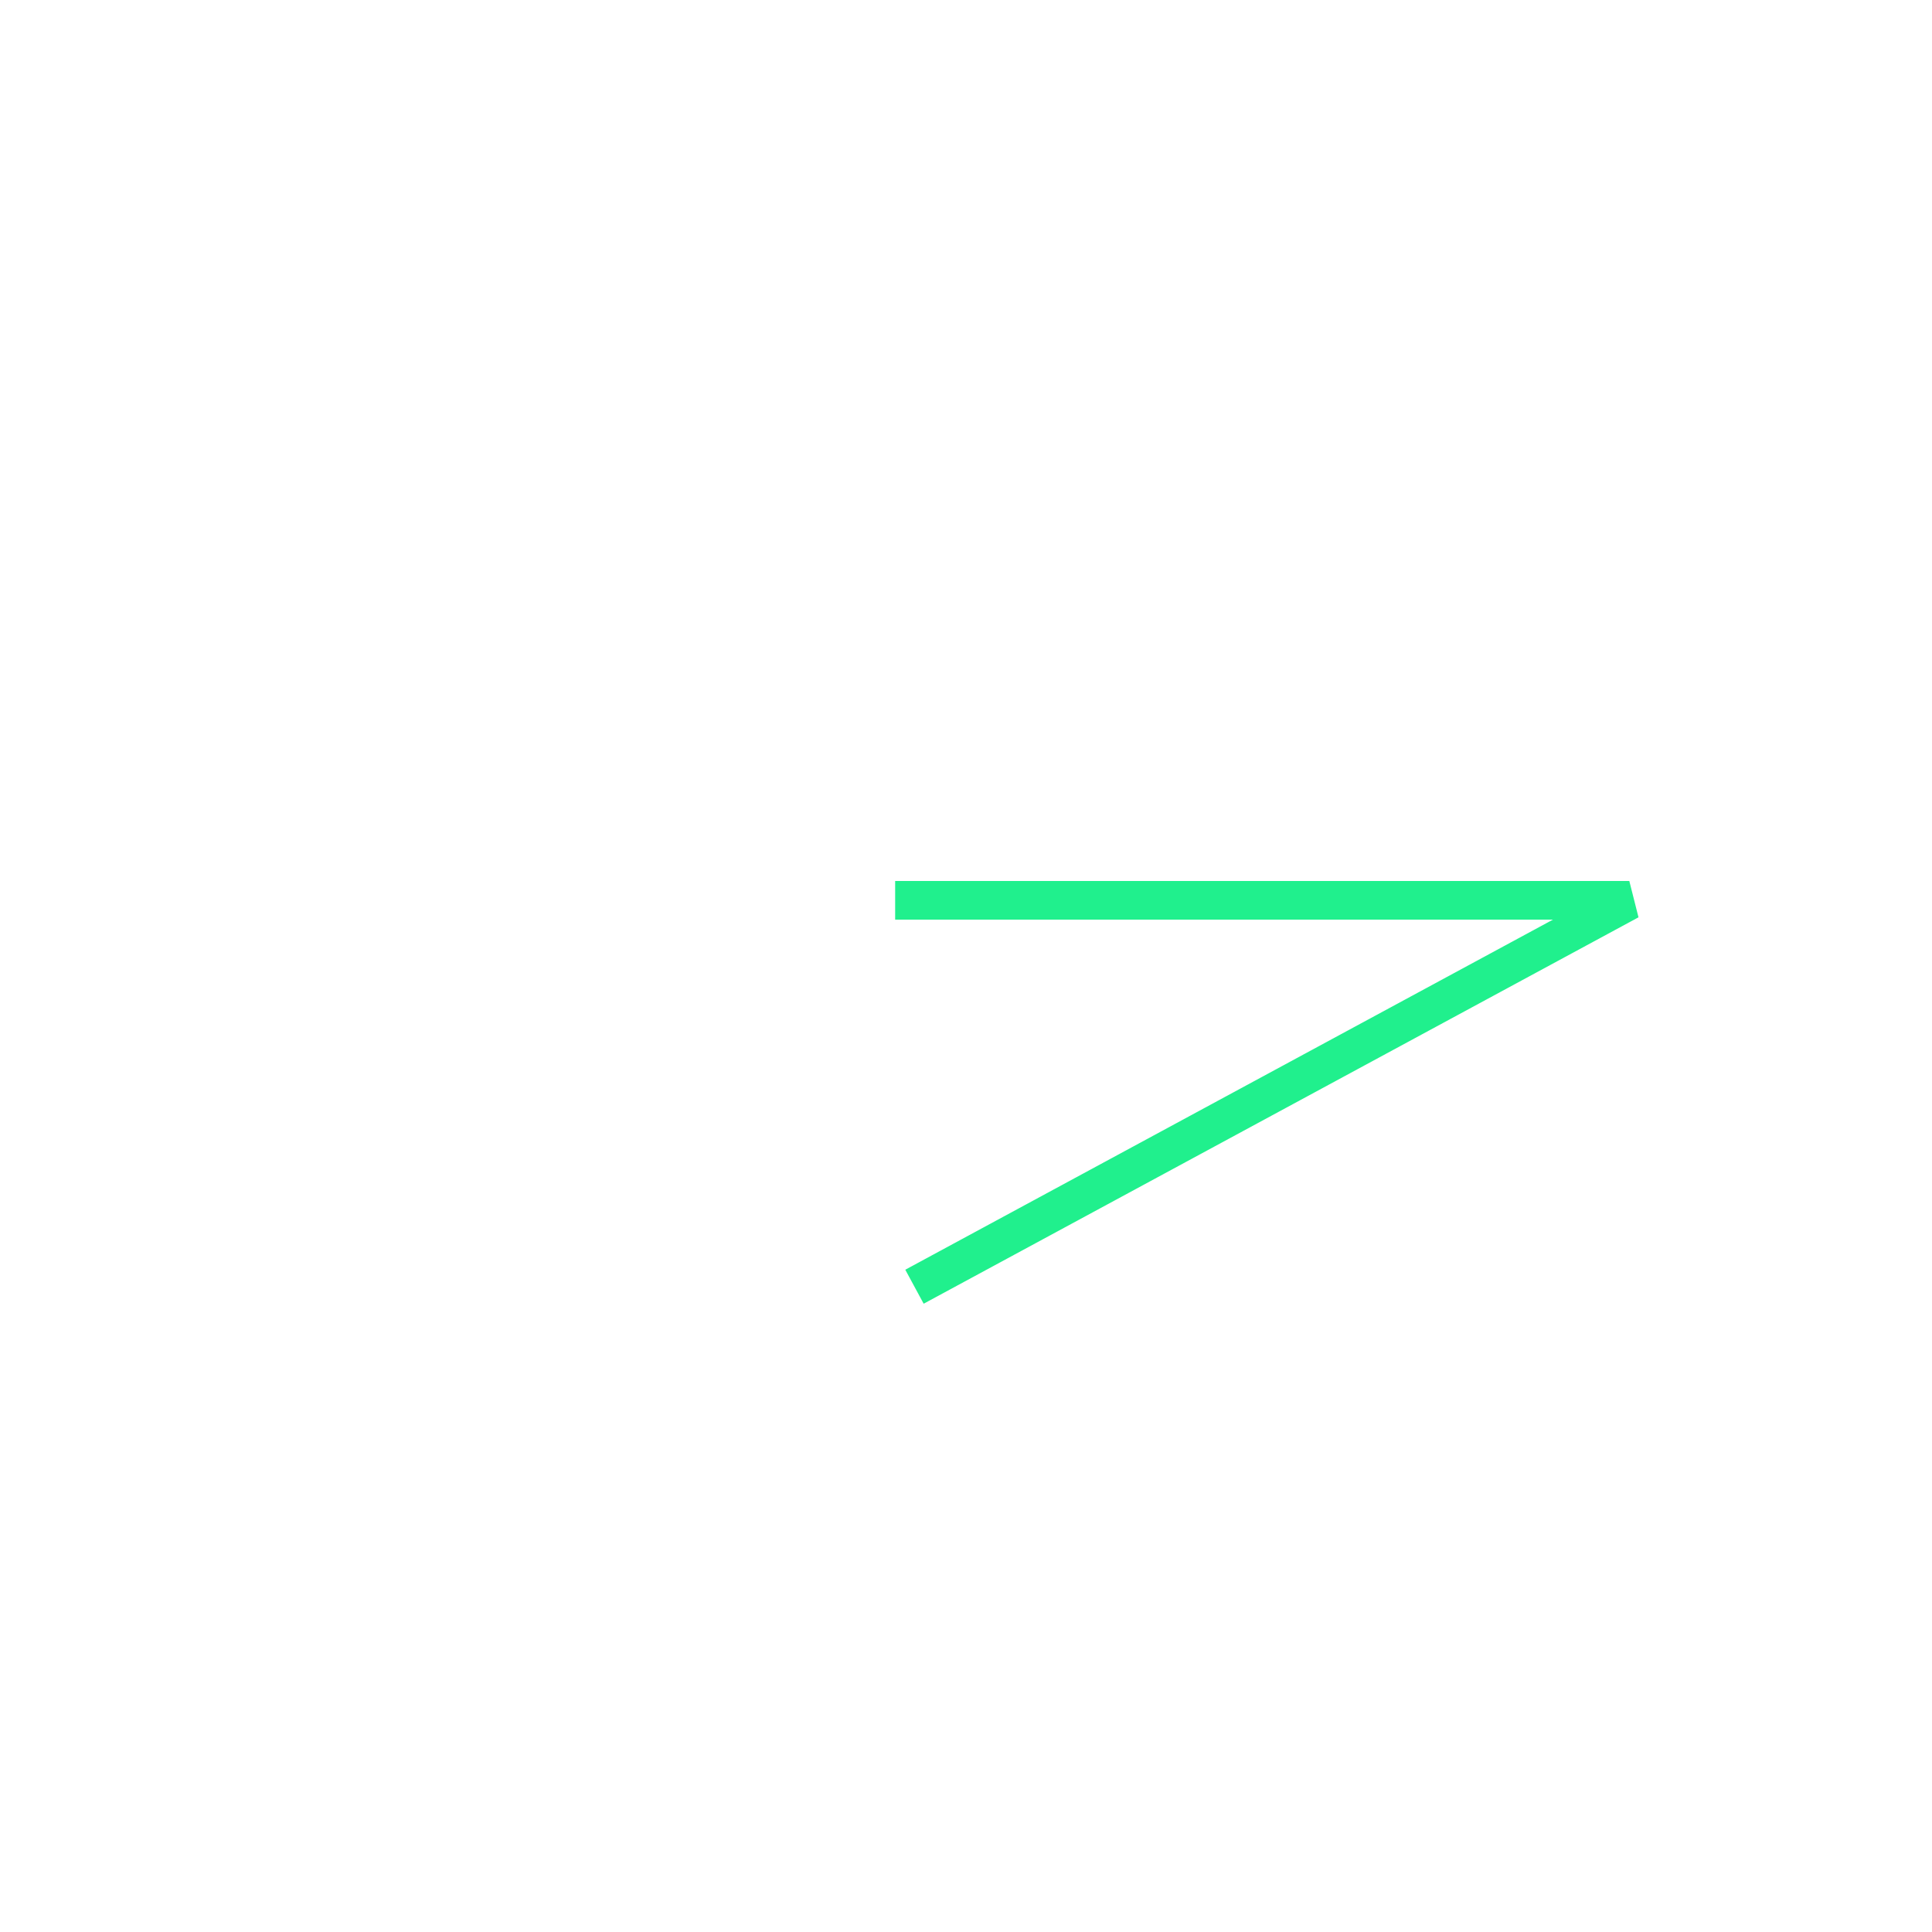
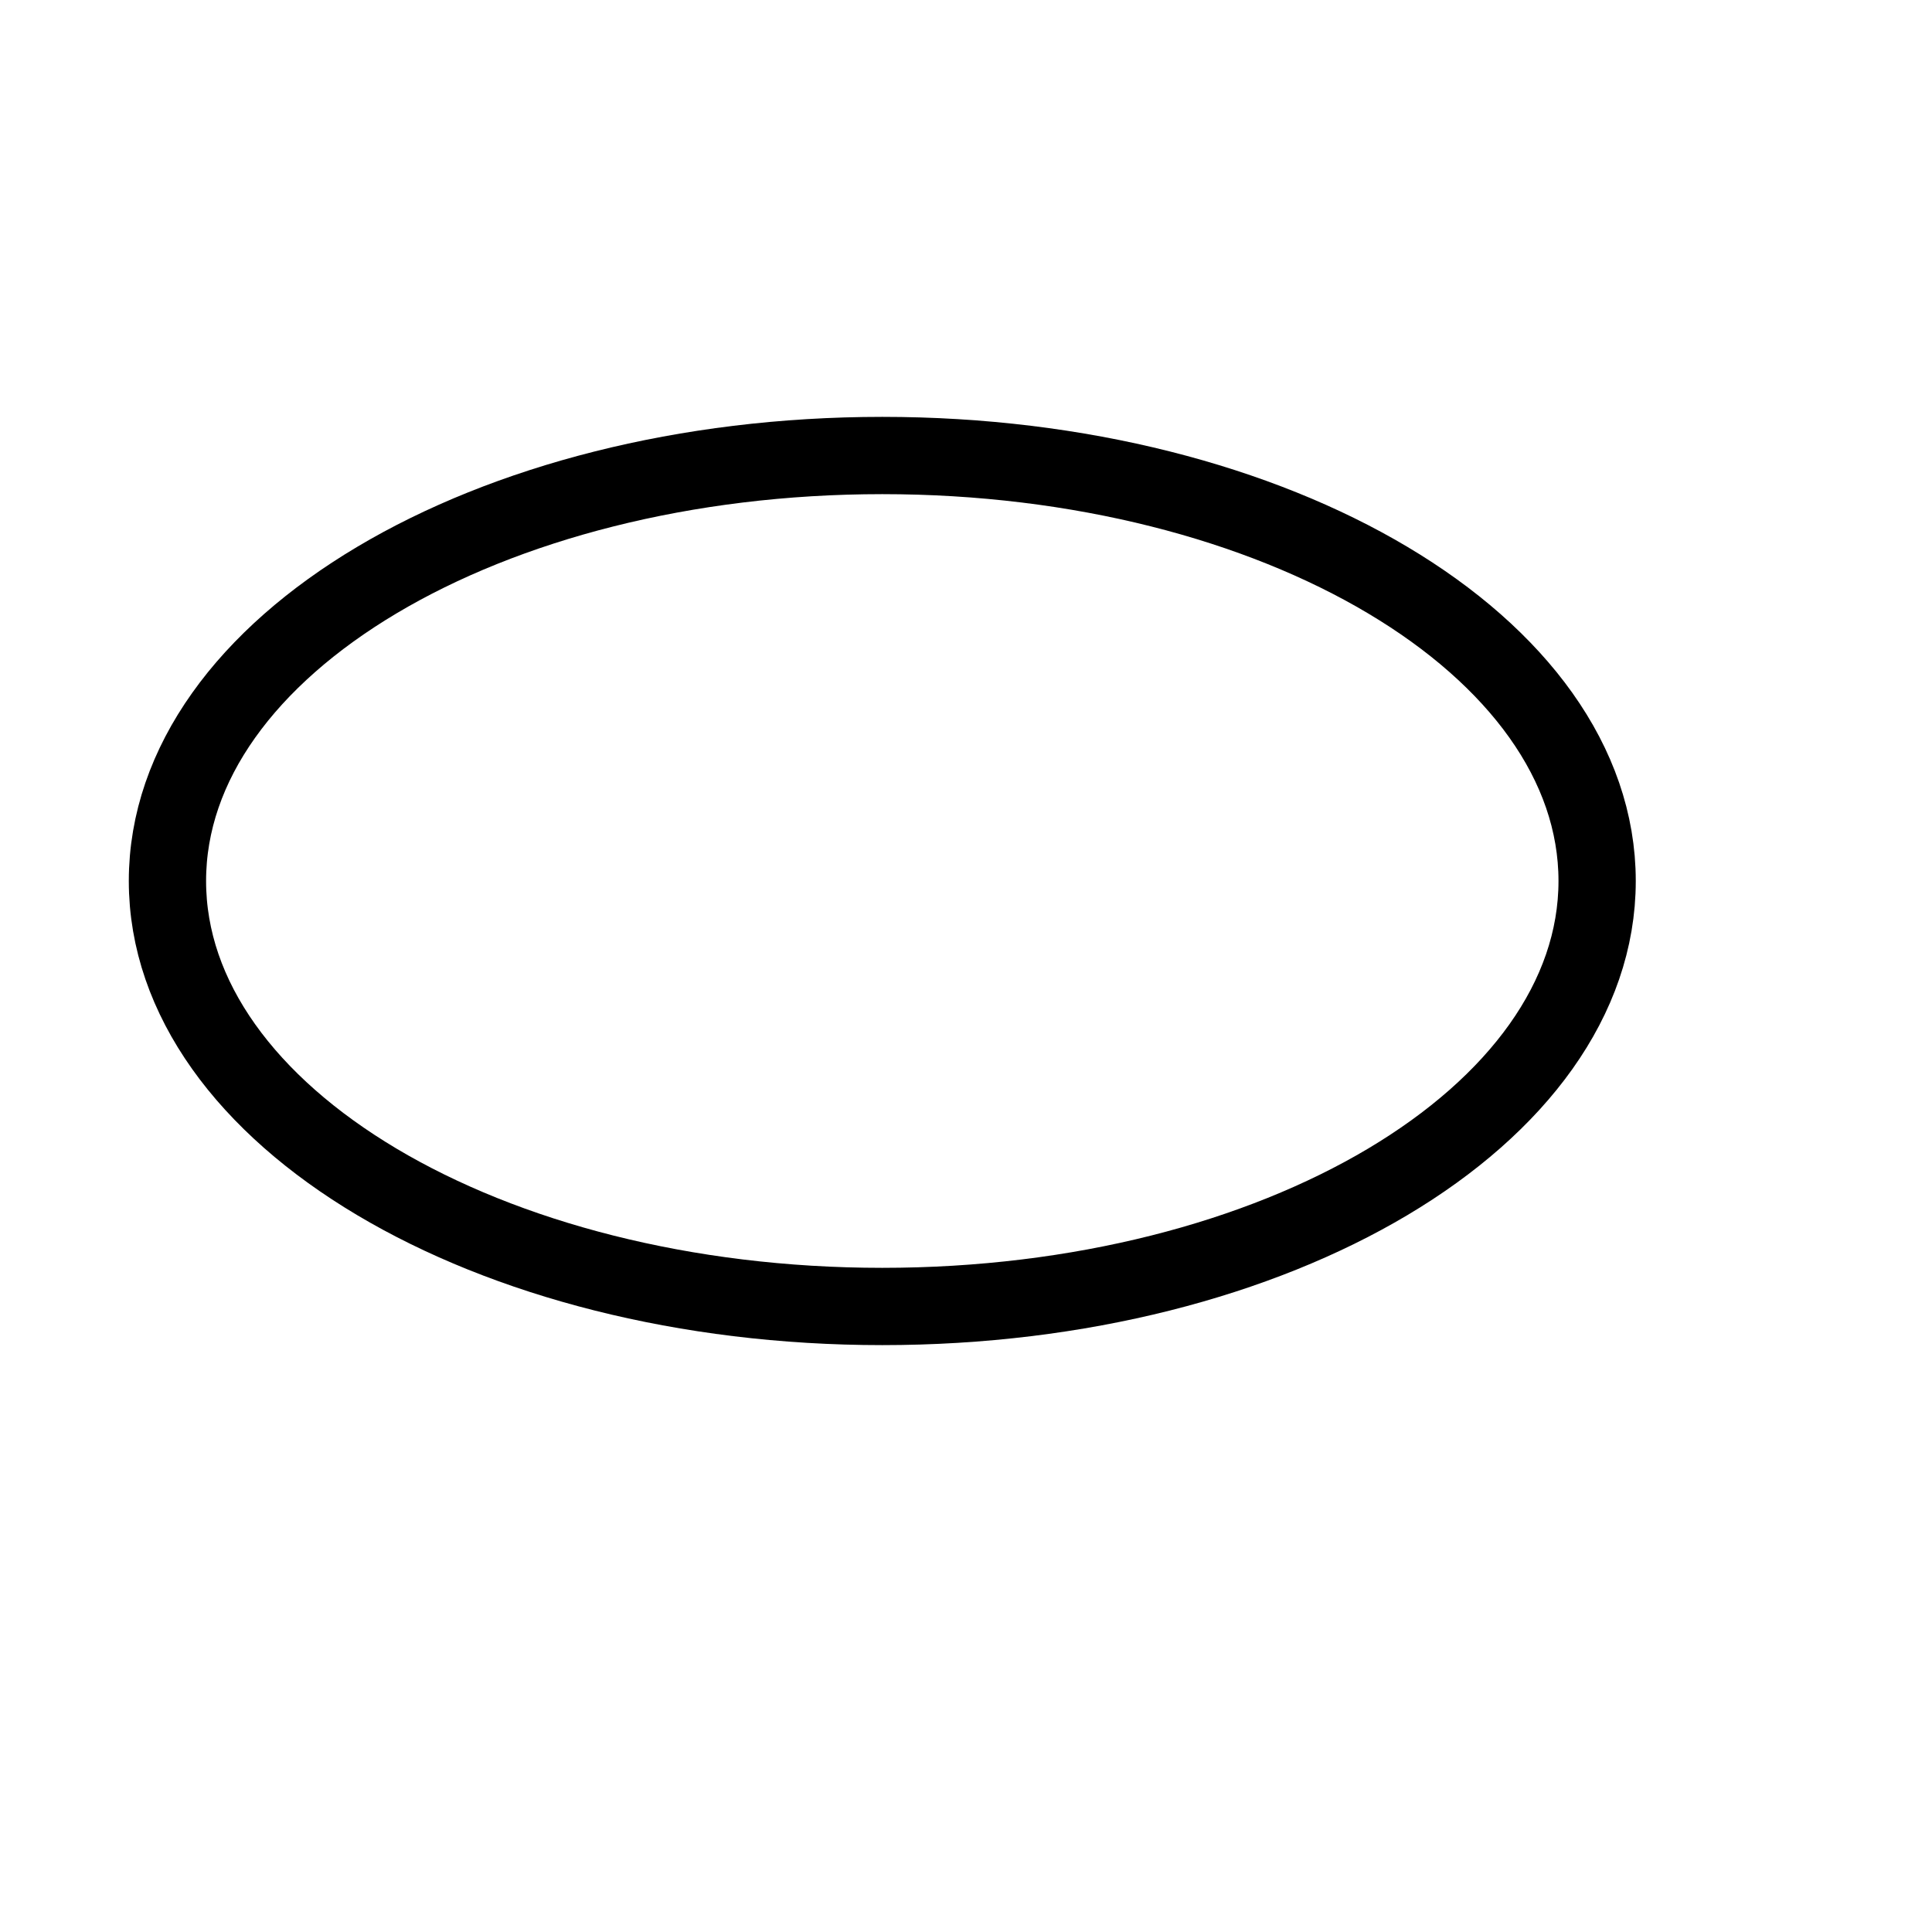
<svg xmlns="http://www.w3.org/2000/svg" width="100" height="100">
-   <g stroke="black" fill="transparent" stroke-width="2">
+   <g stroke="black" fill="transparent" stroke-width="4">
    <path stroke="#20f08d" d="" />
-     <path stroke="#20f08d" d="M 46.333 46.6 L 46.333 46.6 L 84.333 46.6 L 47.333 66.6 " />
+     <ellipse stroke="#000000" cx="45.667" cy="45.6" rx="37" ry="22.023" />
  </g>
</svg>
